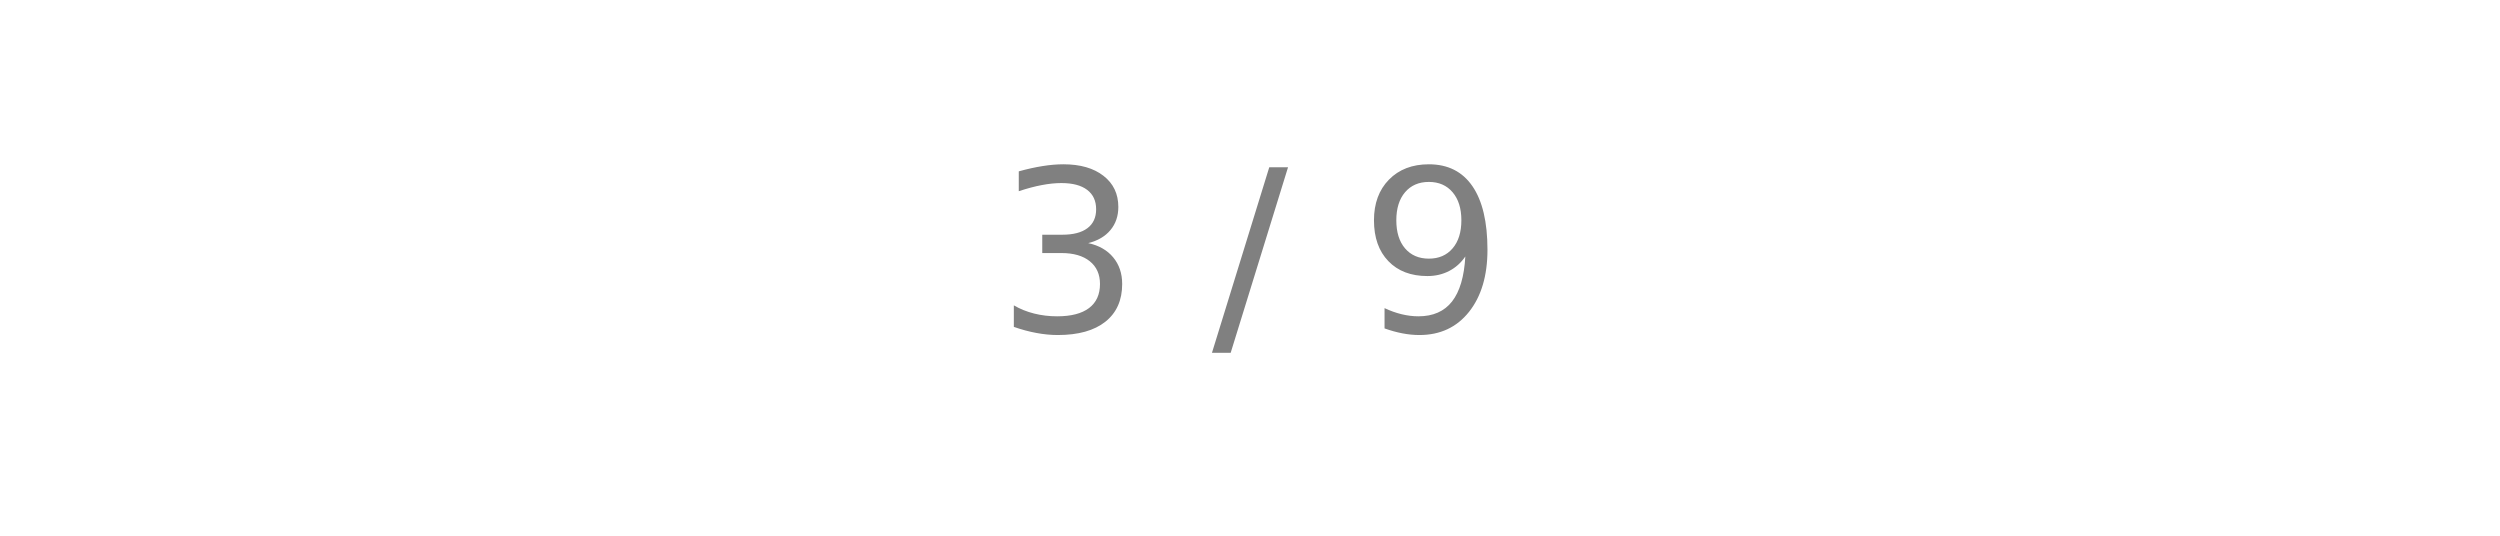
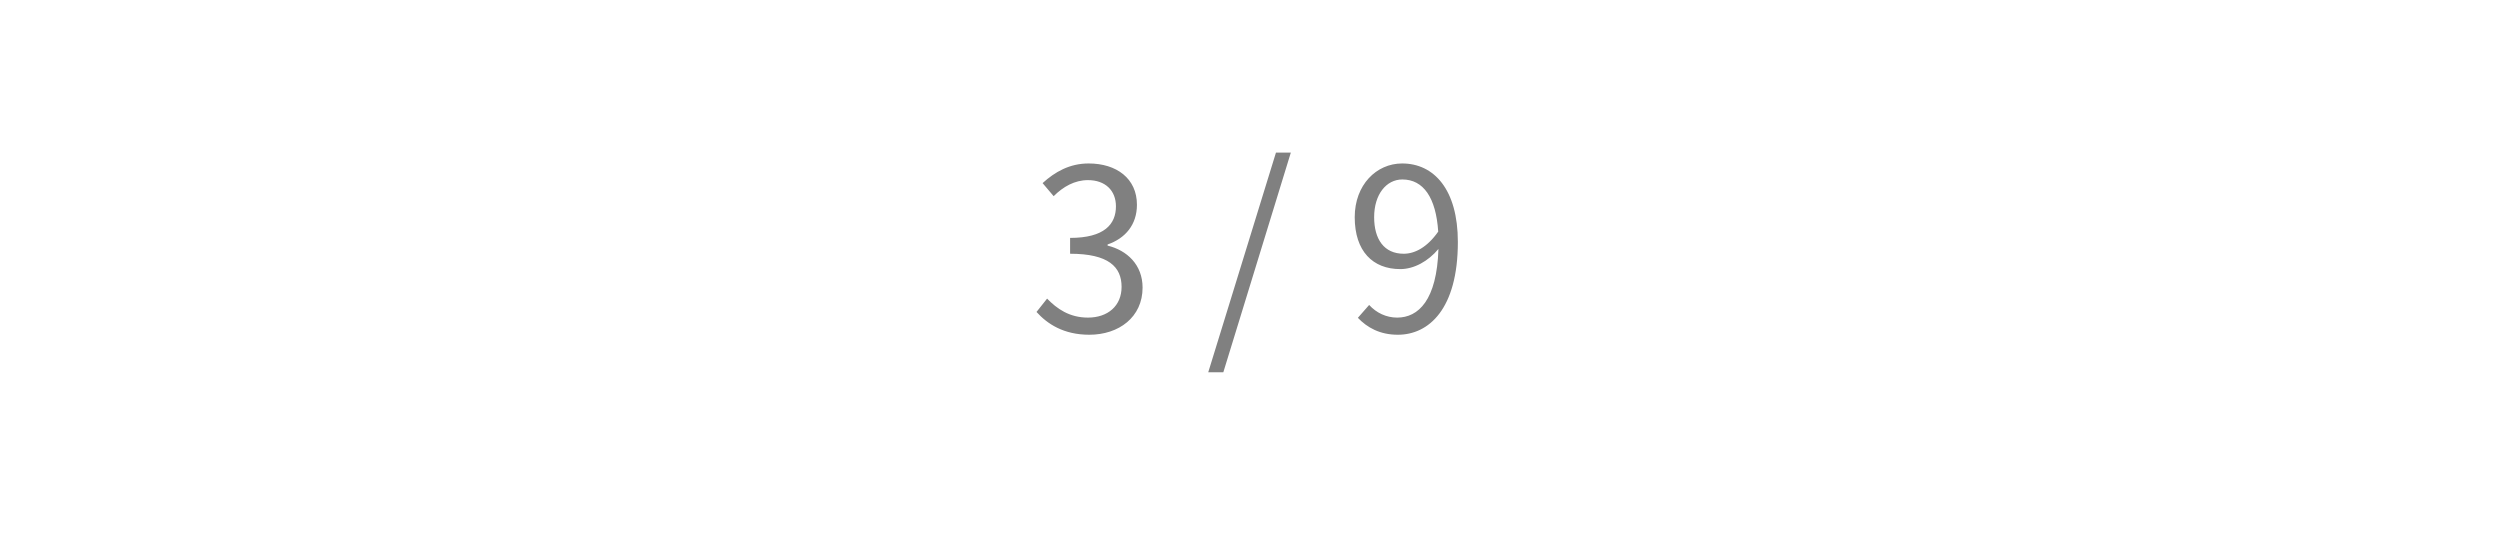
<svg xmlns="http://www.w3.org/2000/svg" width="720pt" height="154.286pt" viewBox="0 0 720 154.286" version="1.1">
  <defs>
    <style type="text/css">*{stroke-linejoin: round; stroke-linecap: butt}</style>
  </defs>
  <g id="figure_1">
    <g id="patch_1">
      <path d="M 0 154.286  L 720 154.286  L 720 0  L 0 0  L 0 154.286  z " style="fill: none" />
    </g>
    <g id="axes_1">
      <g id="text_1">
        <g clip-path="url(#pede7cadf2a)">
-           <text style="font-size: 65px; font-family: 'DejaVu Sans', 'Bitstream Vera Sans', 'Computer Modern Sans Serif', 'Lucida Grande', 'Verdana', 'Geneva', 'Lucid', 'Arial', 'Helvetica', 'Avant Garde', sans-serif; text-anchor: middle; fill: #808080" x="360" y="95.566" transform="rotate(-0 360 95.56629)">3 / 9</text>
+           <text style="font-size: 65px; font-family: 'drawlib-cjk-japanese-noto-sans-regular', 'Noto Sans CJK JP'; text-anchor: middle; fill: #808080" x="360" y="95.566" transform="rotate(-0 360 95.56629)">3 / 9</text>
        </g>
      </g>
    </g>
  </g>
  <defs>
    <clipPath id="pede7cadf2a">
      <rect x="0" y="0" width="720" height="154.286" />
    </clipPath>
  </defs>
</svg>
